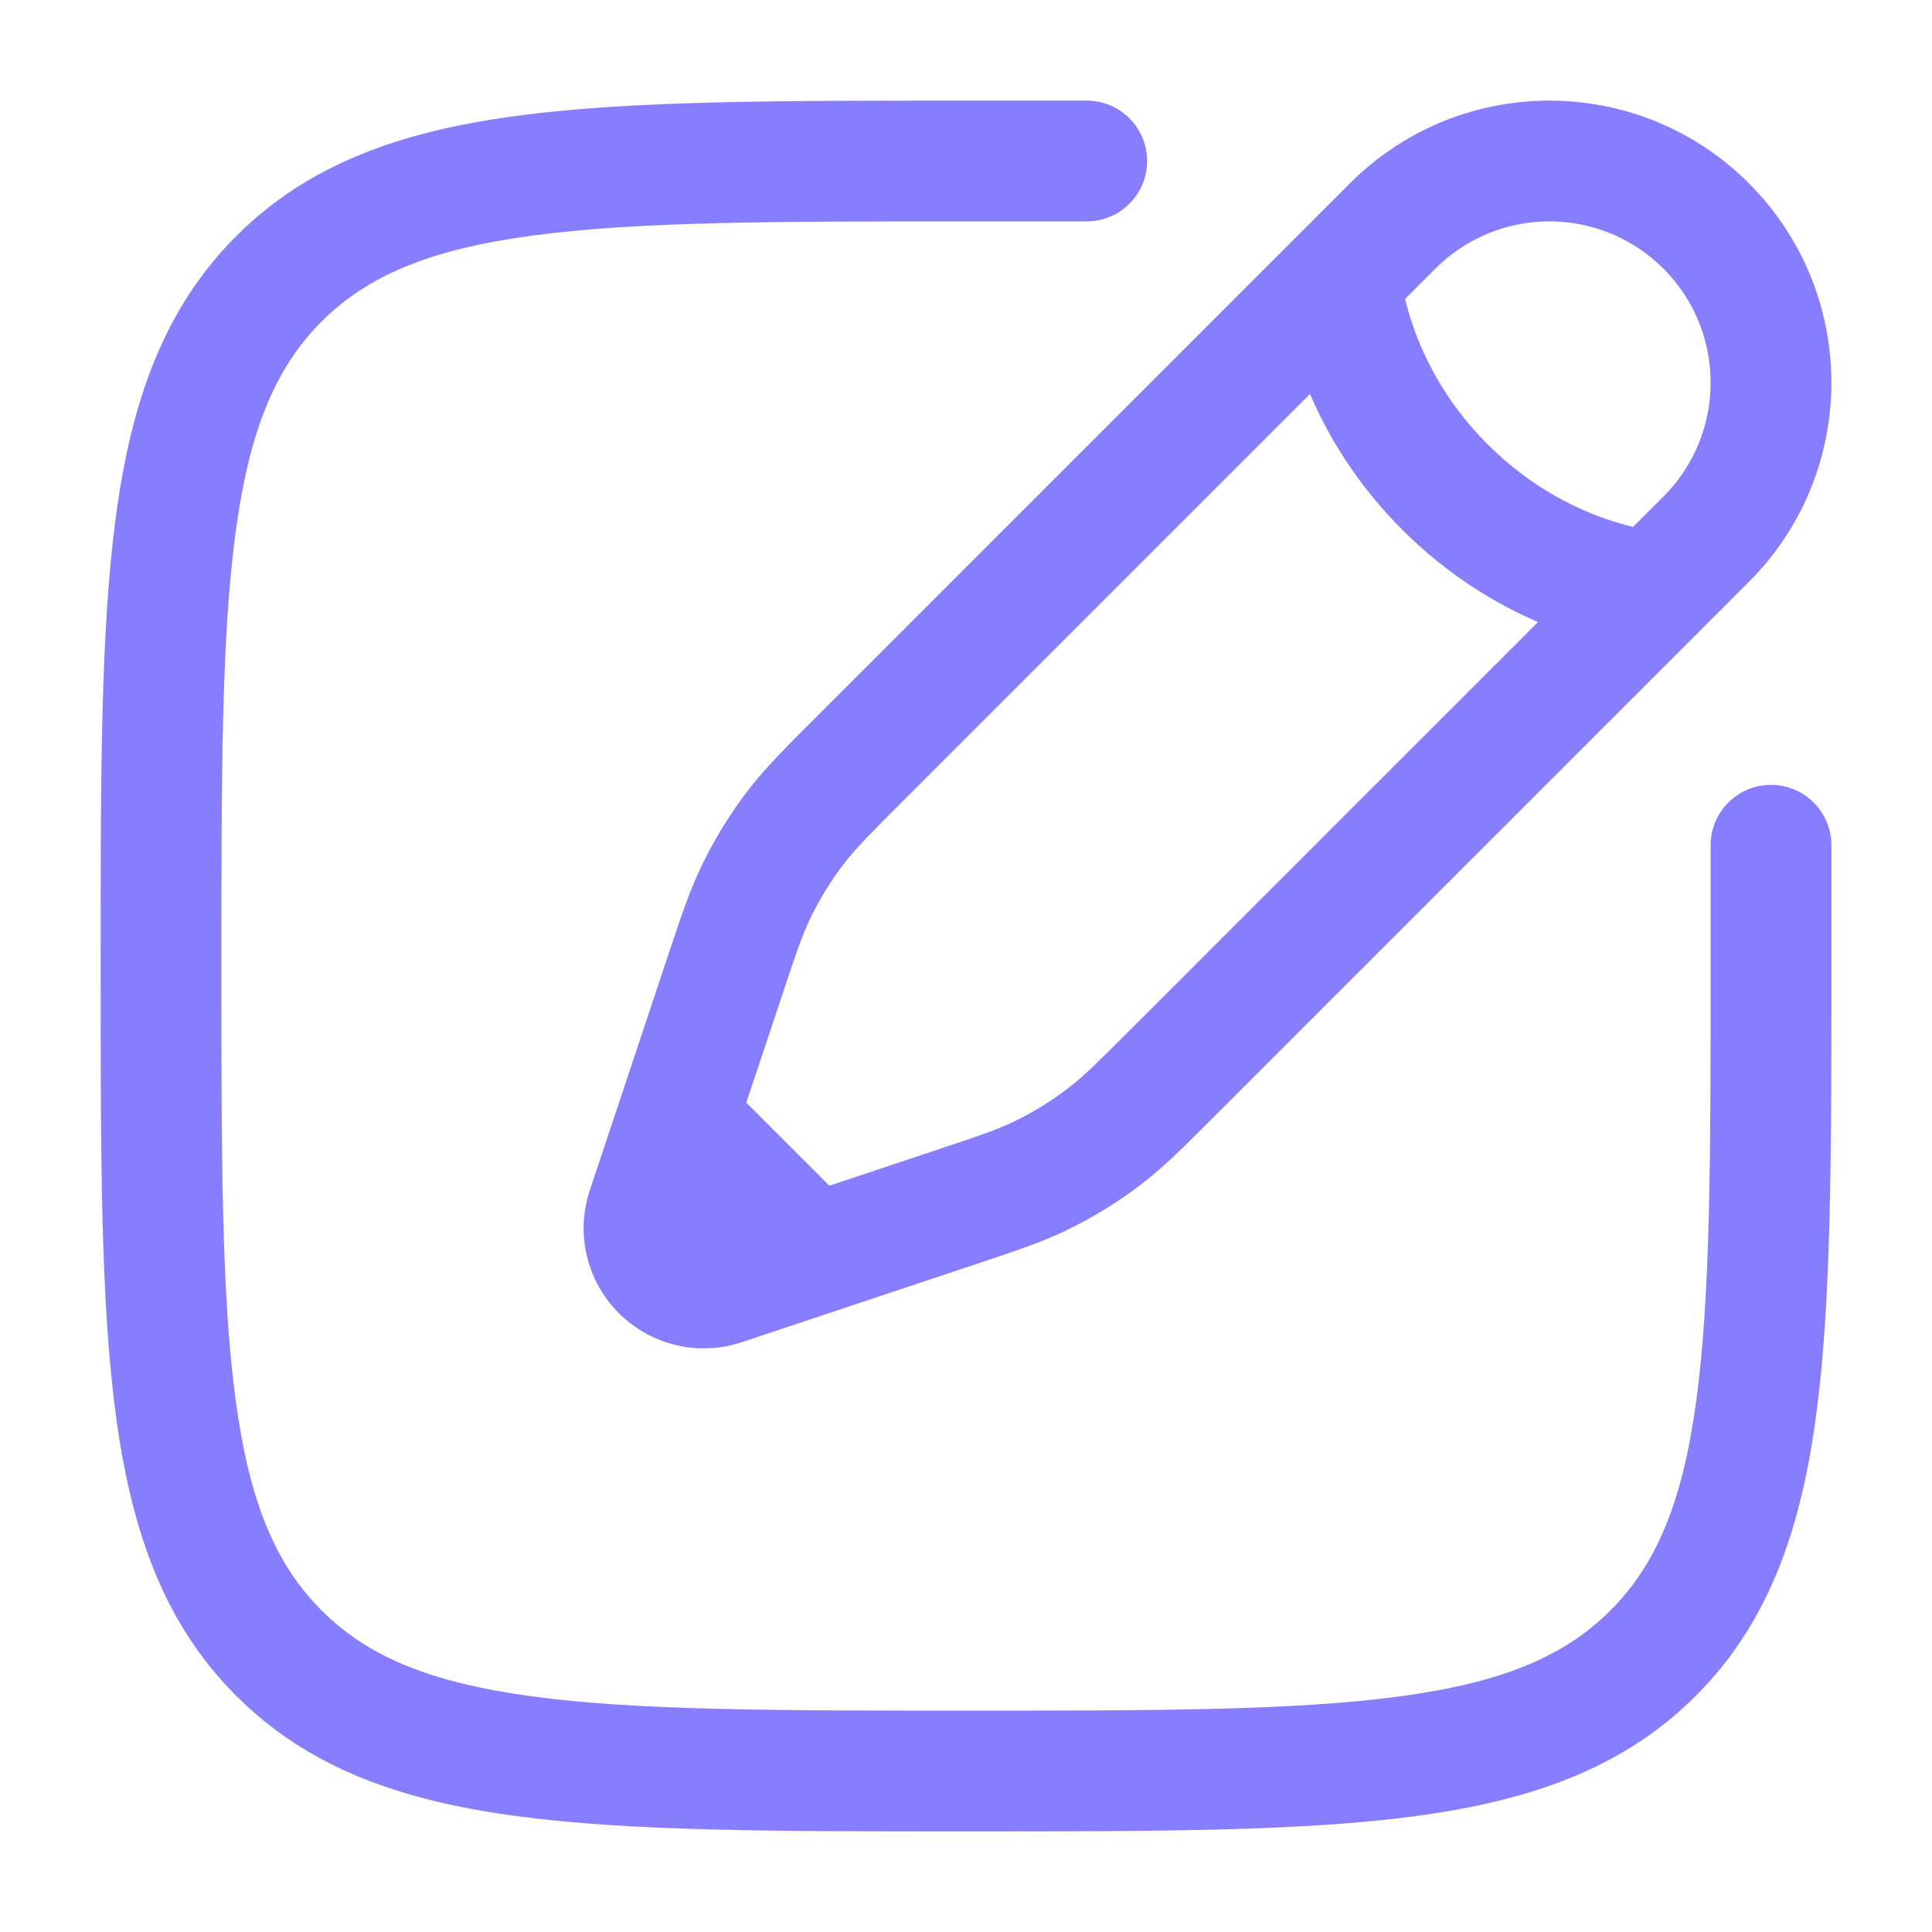
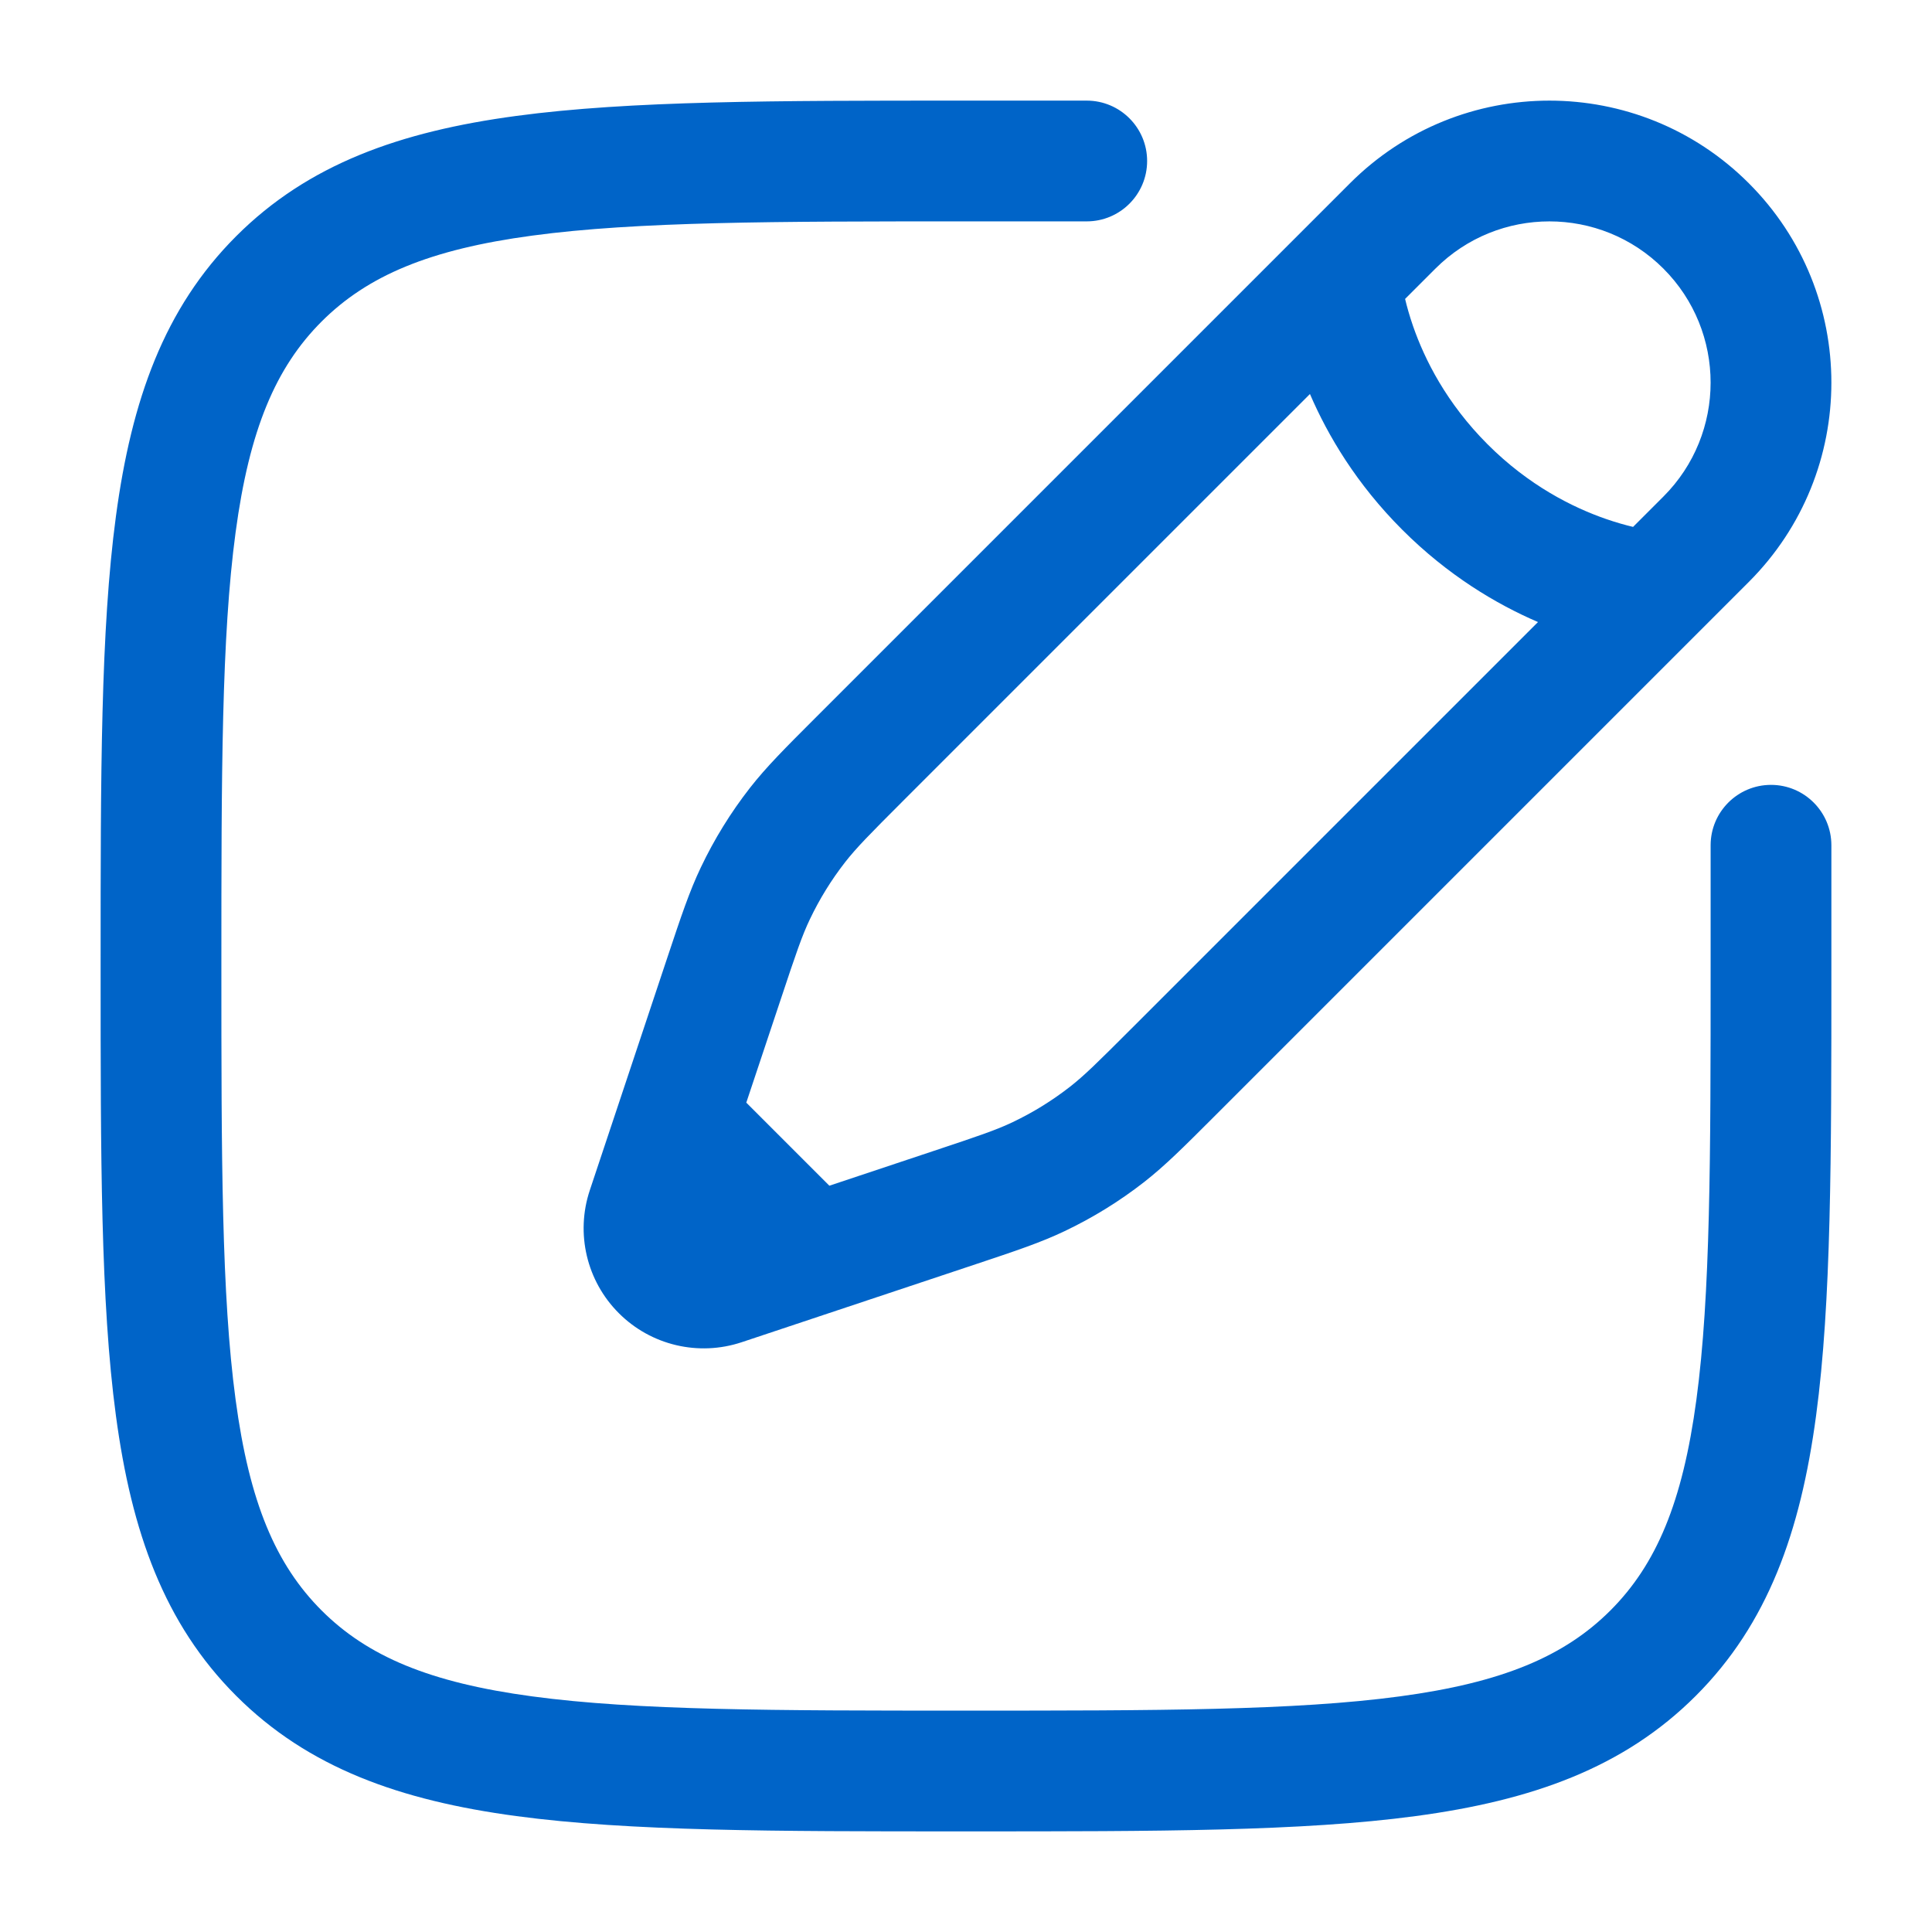
<svg xmlns="http://www.w3.org/2000/svg" width="36" height="36" viewBox="0 0 36 36" fill="none">
-   <path fill-rule="evenodd" clip-rule="evenodd" d="M17.914 1.875H20.25C20.871 1.875 21.375 2.379 21.375 3C21.375 3.621 20.871 4.125 20.25 4.125H18C14.433 4.125 11.87 4.127 9.92 4.39C8.003 4.647 6.847 5.138 5.992 5.992C5.138 6.847 4.647 8.003 4.39 9.92C4.127 11.87 4.125 14.433 4.125 18C4.125 21.567 4.127 24.13 4.39 26.08C4.647 27.997 5.138 29.153 5.992 30.008C6.847 30.862 8.003 31.353 9.92 31.61C11.87 31.873 14.433 31.875 18 31.875C21.567 31.875 24.13 31.873 26.08 31.61C27.997 31.353 29.153 30.862 30.008 30.008C30.862 29.153 31.353 27.997 31.61 26.08C31.873 24.13 31.875 21.567 31.875 18V15.75C31.875 15.129 32.379 14.625 33 14.625C33.621 14.625 34.125 15.129 34.125 15.75V18.086C34.125 21.549 34.125 24.262 33.84 26.379C33.549 28.547 32.941 30.257 31.599 31.599C30.257 32.941 28.547 33.549 26.379 33.84C24.262 34.125 21.549 34.125 18.086 34.125H17.914C14.451 34.125 11.738 34.125 9.621 33.84C7.453 33.549 5.743 32.941 4.401 31.599C3.059 30.257 2.451 28.547 2.16 26.379C1.875 24.262 1.875 21.549 1.875 18.086V17.914C1.875 14.451 1.875 11.738 2.16 9.621C2.451 7.453 3.059 5.743 4.401 4.401C5.743 3.059 7.453 2.451 9.621 2.16C11.738 1.875 14.451 1.875 17.914 1.875ZM25.156 3.414C27.208 1.362 30.534 1.362 32.586 3.414C34.638 5.466 34.638 8.792 32.586 10.844L22.614 20.816C22.057 21.373 21.708 21.722 21.319 22.026C20.86 22.384 20.364 22.69 19.839 22.94C19.393 23.153 18.925 23.309 18.178 23.558L13.821 25.01C13.017 25.278 12.13 25.069 11.531 24.469C10.931 23.87 10.722 22.983 10.99 22.179L12.442 17.822C12.691 17.075 12.847 16.607 13.06 16.161C13.31 15.636 13.616 15.14 13.974 14.681C14.278 14.292 14.627 13.943 15.184 13.386L25.156 3.414ZM30.995 5.005C29.822 3.832 27.92 3.832 26.747 5.005L26.182 5.57C26.216 5.714 26.264 5.885 26.33 6.076C26.545 6.696 26.952 7.512 27.72 8.28C28.488 9.048 29.304 9.455 29.924 9.67C30.115 9.736 30.286 9.784 30.43 9.818L30.995 9.253C32.168 8.08 32.168 6.178 30.995 5.005ZM28.658 11.591C27.884 11.258 26.982 10.724 26.129 9.871C25.276 9.018 24.742 8.116 24.409 7.342L16.826 14.925C16.201 15.55 15.957 15.798 15.748 16.065C15.491 16.395 15.271 16.751 15.091 17.129C14.945 17.434 14.833 17.764 14.554 18.603L13.906 20.546L15.454 22.094L17.397 21.446C18.236 21.167 18.566 21.055 18.871 20.909C19.249 20.729 19.605 20.509 19.935 20.252C20.202 20.044 20.45 19.799 21.075 19.174L28.658 11.591Z" fill="#877EFF" />
+   <path fill-rule="evenodd" clip-rule="evenodd" d="M17.914 1.875H20.25C20.871 1.875 21.375 2.379 21.375 3C21.375 3.621 20.871 4.125 20.25 4.125H18C14.433 4.125 11.87 4.127 9.92 4.39C8.003 4.647 6.847 5.138 5.992 5.992C5.138 6.847 4.647 8.003 4.39 9.92C4.127 11.87 4.125 14.433 4.125 18C4.125 21.567 4.127 24.13 4.39 26.08C4.647 27.997 5.138 29.153 5.992 30.008C6.847 30.862 8.003 31.353 9.92 31.61C11.87 31.873 14.433 31.875 18 31.875C21.567 31.875 24.13 31.873 26.08 31.61C27.997 31.353 29.153 30.862 30.008 30.008C30.862 29.153 31.353 27.997 31.61 26.08C31.873 24.13 31.875 21.567 31.875 18V15.75C31.875 15.129 32.379 14.625 33 14.625C33.621 14.625 34.125 15.129 34.125 15.75V18.086C34.125 21.549 34.125 24.262 33.84 26.379C33.549 28.547 32.941 30.257 31.599 31.599C30.257 32.941 28.547 33.549 26.379 33.84C24.262 34.125 21.549 34.125 18.086 34.125H17.914C14.451 34.125 11.738 34.125 9.621 33.84C7.453 33.549 5.743 32.941 4.401 31.599C3.059 30.257 2.451 28.547 2.16 26.379C1.875 24.262 1.875 21.549 1.875 18.086V17.914C1.875 14.451 1.875 11.738 2.16 9.621C2.451 7.453 3.059 5.743 4.401 4.401C5.743 3.059 7.453 2.451 9.621 2.16C11.738 1.875 14.451 1.875 17.914 1.875ZM25.156 3.414C27.208 1.362 30.534 1.362 32.586 3.414C34.638 5.466 34.638 8.792 32.586 10.844L22.614 20.816C22.057 21.373 21.708 21.722 21.319 22.026C20.86 22.384 20.364 22.69 19.839 22.94C19.393 23.153 18.925 23.309 18.178 23.558L13.821 25.01C13.017 25.278 12.13 25.069 11.531 24.469C10.931 23.87 10.722 22.983 10.99 22.179L12.442 17.822C12.691 17.075 12.847 16.607 13.06 16.161C13.31 15.636 13.616 15.14 13.974 14.681C14.278 14.292 14.627 13.943 15.184 13.386L25.156 3.414ZM30.995 5.005C29.822 3.832 27.92 3.832 26.747 5.005L26.182 5.57C26.216 5.714 26.264 5.885 26.33 6.076C26.545 6.696 26.952 7.512 27.72 8.28C28.488 9.048 29.304 9.455 29.924 9.67C30.115 9.736 30.286 9.784 30.43 9.818L30.995 9.253C32.168 8.08 32.168 6.178 30.995 5.005ZM28.658 11.591C27.884 11.258 26.982 10.724 26.129 9.871C25.276 9.018 24.742 8.116 24.409 7.342L16.826 14.925C16.201 15.55 15.957 15.798 15.748 16.065C15.491 16.395 15.271 16.751 15.091 17.129C14.945 17.434 14.833 17.764 14.554 18.603L13.906 20.546L15.454 22.094L17.397 21.446C18.236 21.167 18.566 21.055 18.871 20.909C19.249 20.729 19.605 20.509 19.935 20.252C20.202 20.044 20.45 19.799 21.075 19.174L28.658 11.591Z" fill="#0064C8" />
</svg>
